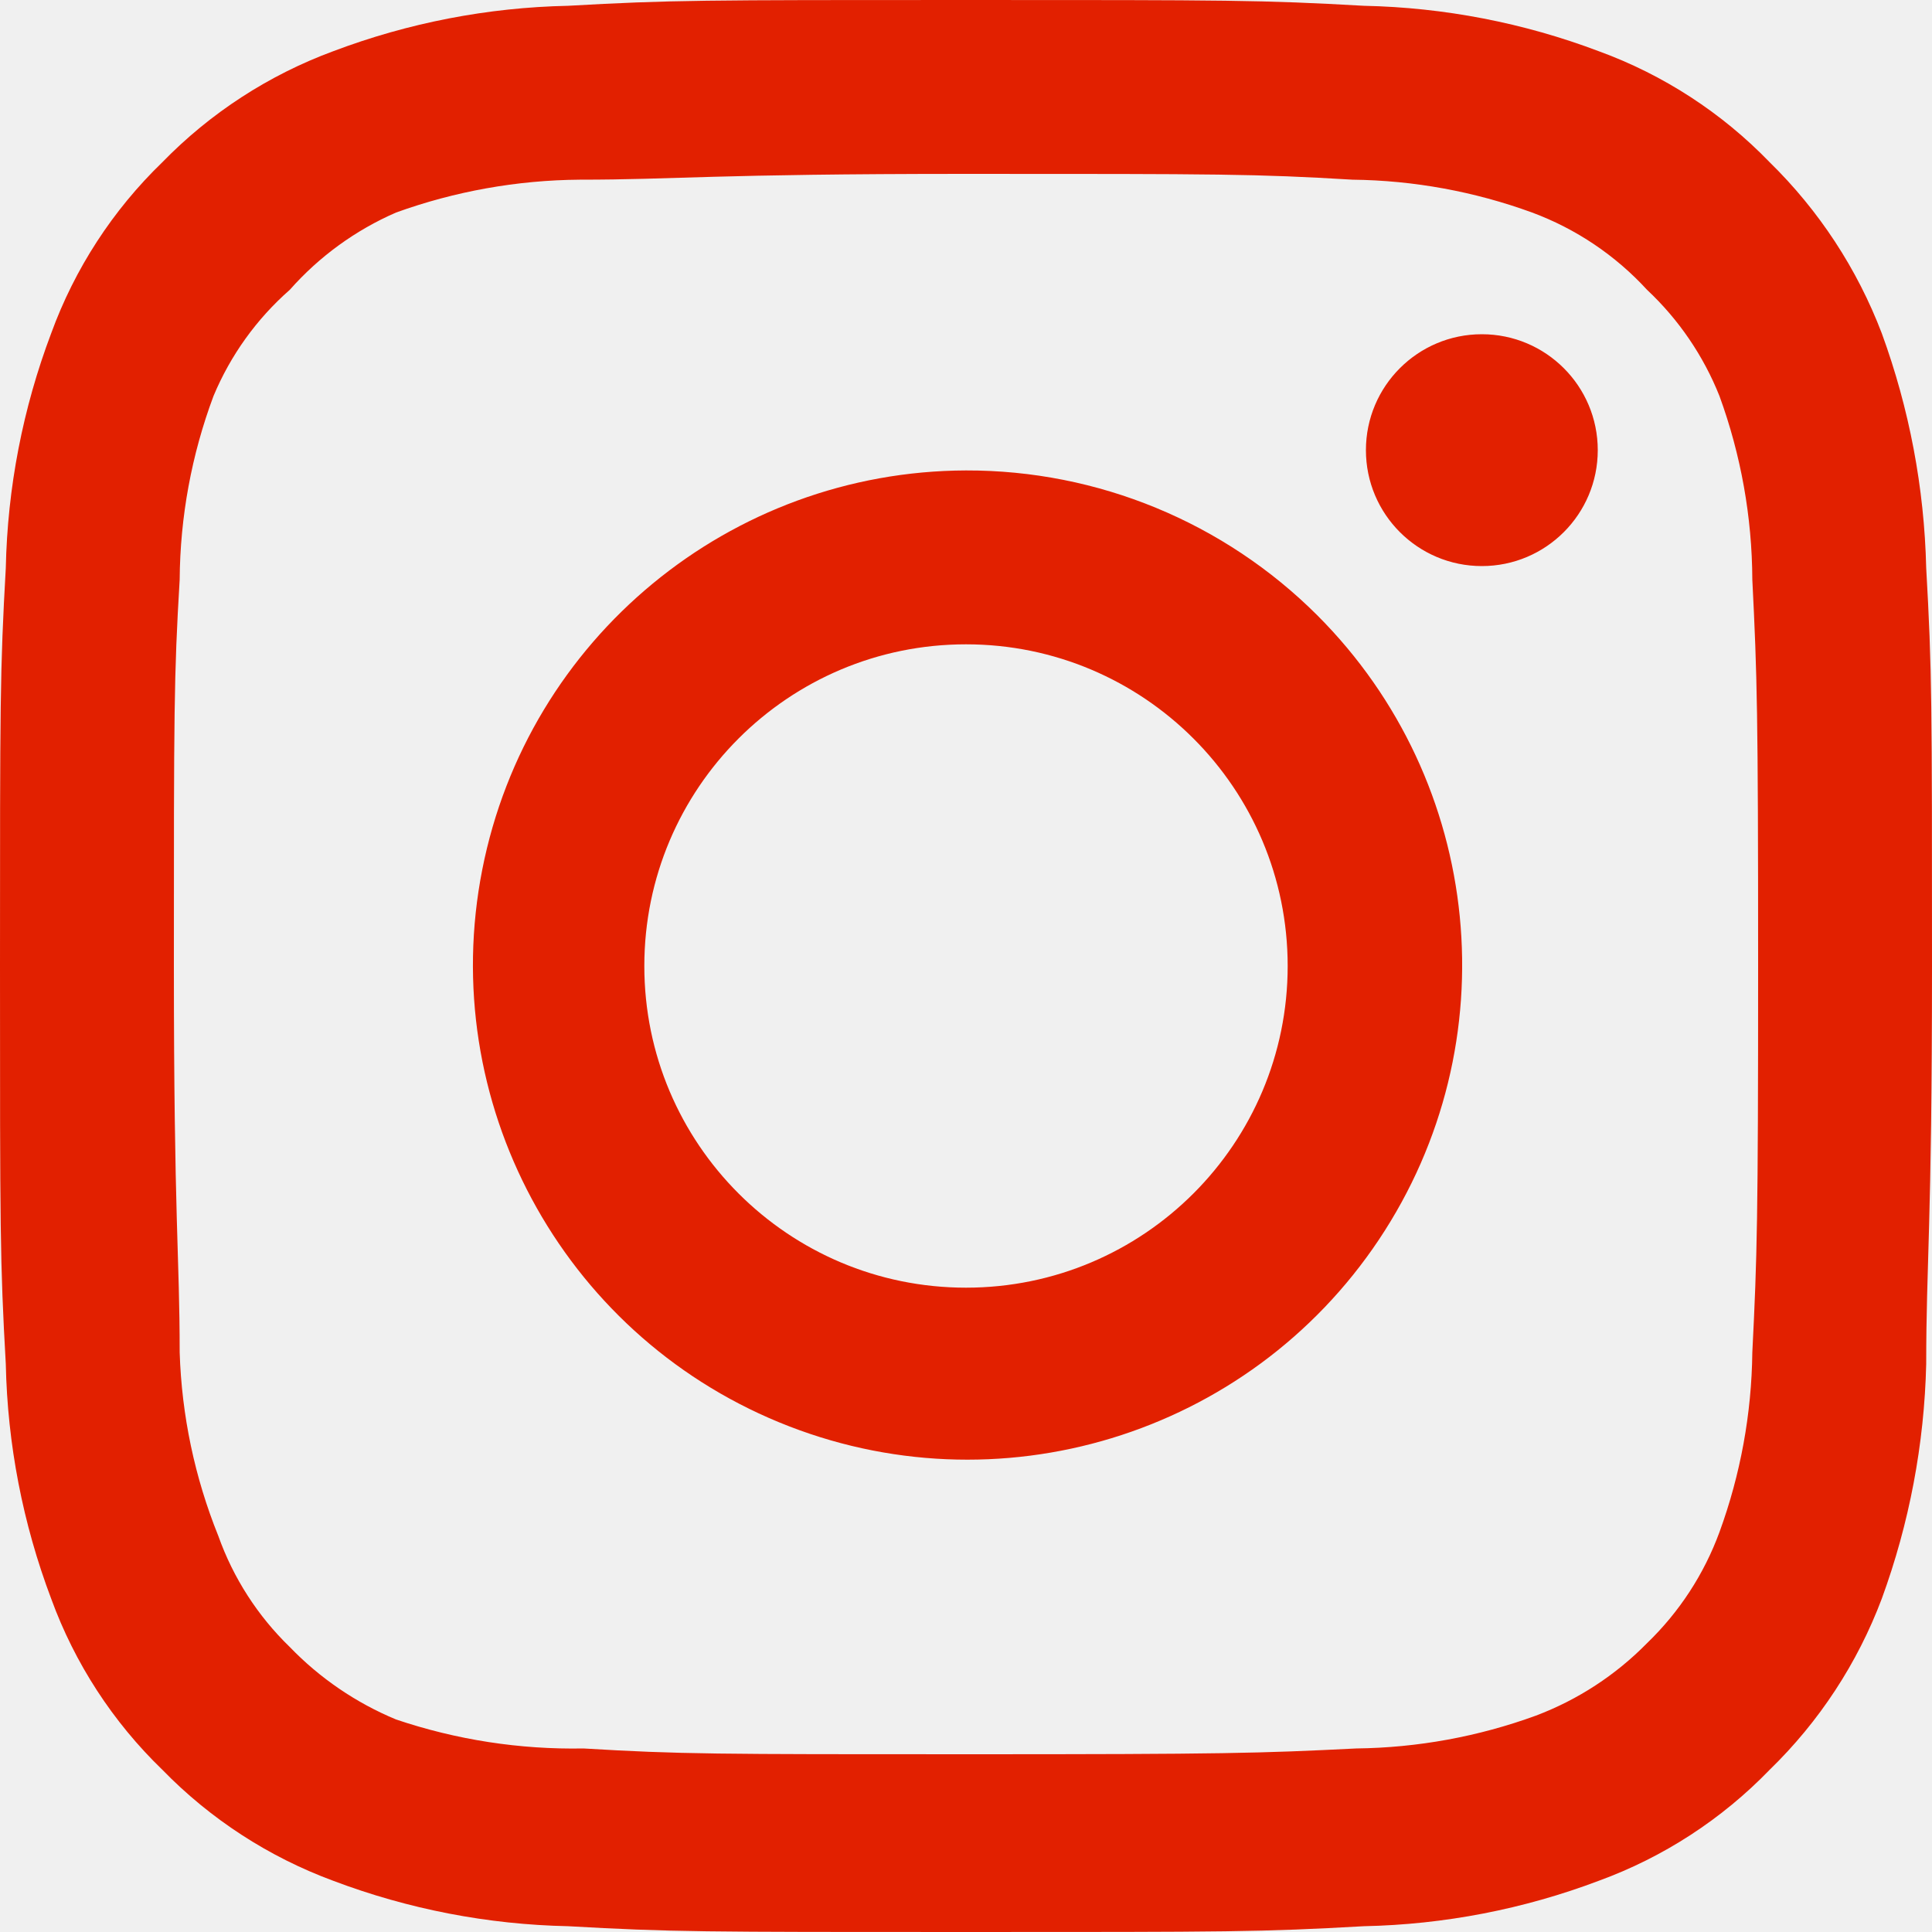
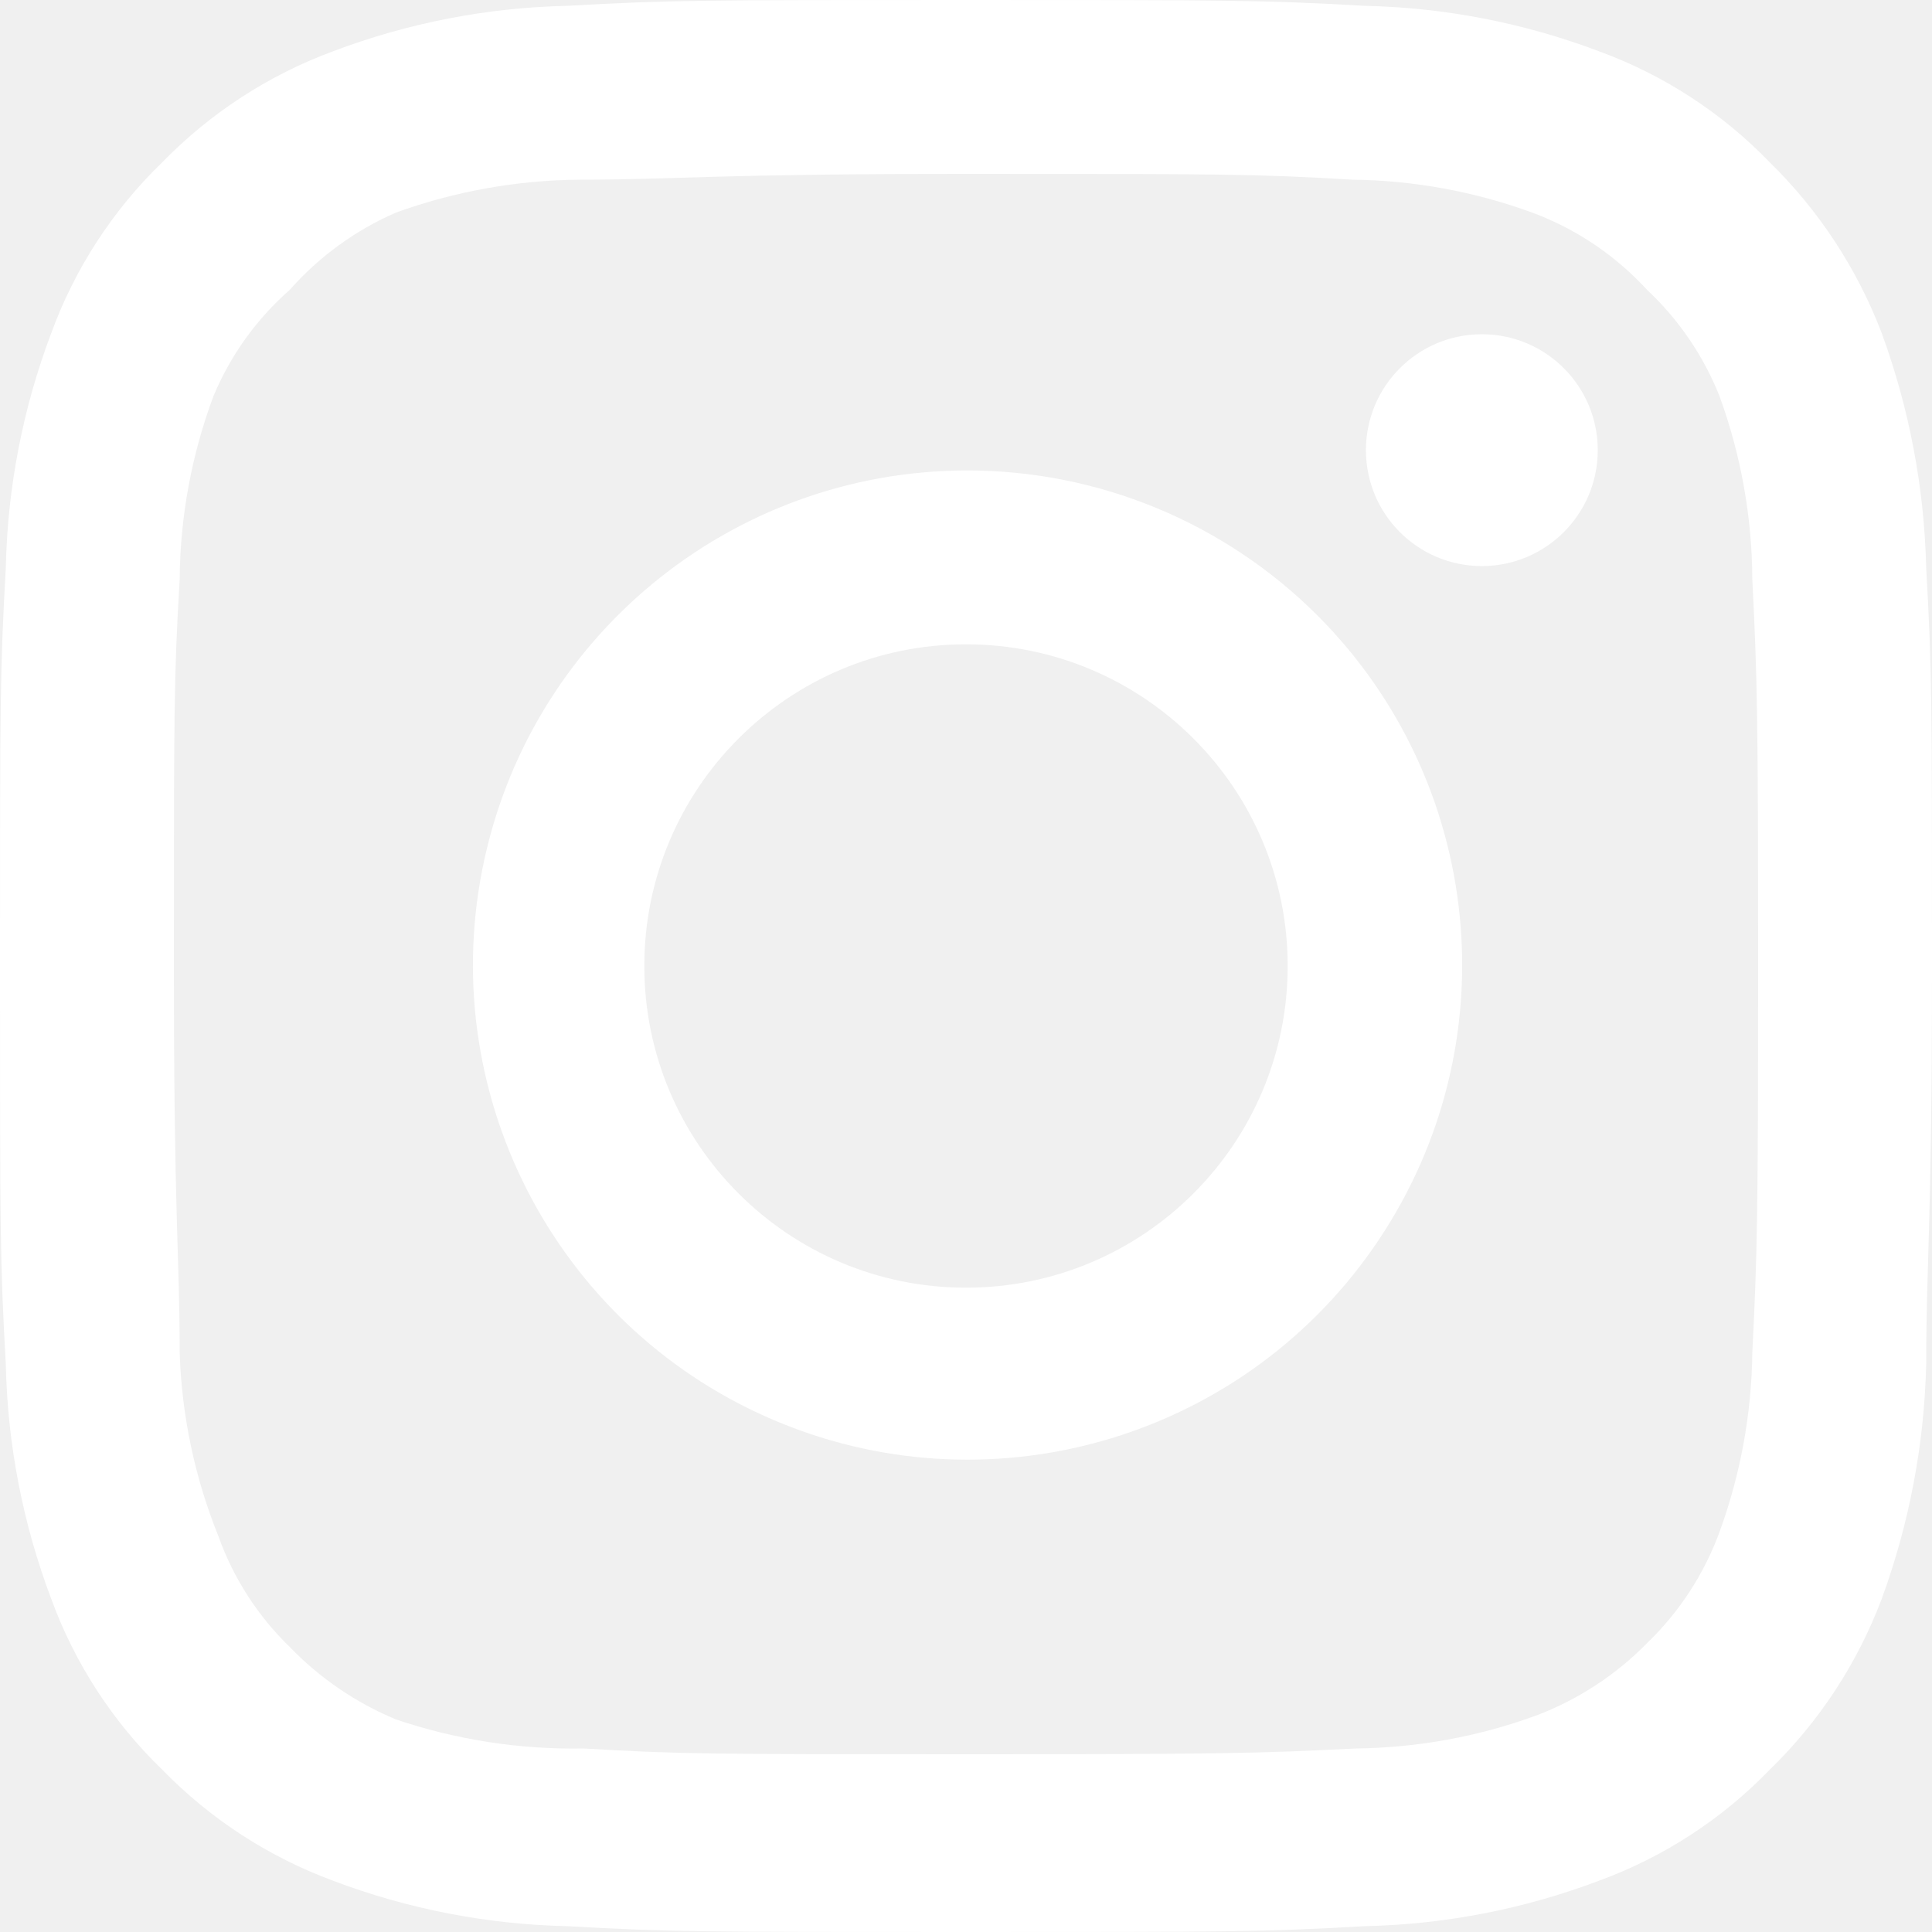
<svg xmlns="http://www.w3.org/2000/svg" width="20" height="20" viewBox="0 0 20 20">
-   <path id="instagram" d="M17.34,5.46h0a1.2,1.2,0,1,0,1.2,1.2A1.2,1.2,0,0,0,17.34,5.46Zm4.6,2.42a7.59,7.59,0,0,0-.46-2.43,4.94,4.94,0,0,0-1.16-1.77,4.7,4.7,0,0,0-1.77-1.15,7.3,7.3,0,0,0-2.43-.47C15.06,2,14.72,2,12,2s-3.06,0-4.12.06a7.3,7.3,0,0,0-2.43.47A4.78,4.78,0,0,0,3.68,3.68,4.7,4.7,0,0,0,2.53,5.45a7.3,7.3,0,0,0-.47,2.43C2,8.94,2,9.28,2,12s0,3.06.06,4.12a7.3,7.3,0,0,0,.47,2.43,4.7,4.7,0,0,0,1.15,1.77,4.78,4.78,0,0,0,1.77,1.15,7.3,7.3,0,0,0,2.43.47C8.94,22,9.28,22,12,22s3.06,0,4.12-.06a7.3,7.3,0,0,0,2.43-.47,4.7,4.7,0,0,0,1.77-1.15,4.85,4.85,0,0,0,1.16-1.77,7.59,7.59,0,0,0,.46-2.43c0-1.06.06-1.4.06-4.12S22,8.94,21.94,7.88ZM20.14,16a5.61,5.61,0,0,1-.34,1.86,3.06,3.06,0,0,1-.75,1.15,3.19,3.19,0,0,1-1.15.75,5.61,5.61,0,0,1-1.86.34c-1,.05-1.37.06-4,.06s-3,0-4-.06a5.73,5.73,0,0,1-1.94-.3A3.27,3.27,0,0,1,5,19.05a3,3,0,0,1-.74-1.15,5.54,5.54,0,0,1-.4-1.9c0-1-.06-1.37-.06-4s0-3,.06-4a5.54,5.54,0,0,1,.35-1.9A3,3,0,0,1,5,5a3.14,3.14,0,0,1,1.1-.8A5.73,5.73,0,0,1,8,3.86c1,0,1.37-.06,4-.06s3,0,4,.06a5.61,5.61,0,0,1,1.86.34,3.06,3.06,0,0,1,1.19.8,3.06,3.06,0,0,1,.75,1.1A5.61,5.61,0,0,1,20.14,8c.05,1,.06,1.37.06,4S20.19,15,20.14,16ZM12,6.87a5.12,5.12,0,1,0,3.637,1.5A5.13,5.13,0,0,0,12,6.87Zm0,8.46A3.33,3.33,0,1,1,15.33,12,3.33,3.33,0,0,1,12,15.33Z" transform="translate(-2 -2)" fill="#e22000" />
+   <path id="instagram" d="M17.34,5.46h0a1.2,1.2,0,1,0,1.2,1.2A1.2,1.2,0,0,0,17.34,5.46Zm4.6,2.42a7.59,7.59,0,0,0-.46-2.43,4.94,4.94,0,0,0-1.16-1.77,4.7,4.7,0,0,0-1.77-1.15,7.3,7.3,0,0,0-2.43-.47C15.06,2,14.72,2,12,2s-3.06,0-4.12.06a7.3,7.3,0,0,0-2.43.47A4.78,4.78,0,0,0,3.68,3.68,4.7,4.7,0,0,0,2.53,5.45a7.3,7.3,0,0,0-.47,2.43C2,8.94,2,9.28,2,12s0,3.06.06,4.12a7.3,7.3,0,0,0,.47,2.43,4.7,4.7,0,0,0,1.15,1.77,4.78,4.78,0,0,0,1.77,1.15,7.3,7.3,0,0,0,2.43.47C8.94,22,9.28,22,12,22s3.06,0,4.12-.06a7.3,7.3,0,0,0,2.43-.47,4.7,4.7,0,0,0,1.77-1.15,4.85,4.85,0,0,0,1.16-1.77,7.59,7.59,0,0,0,.46-2.43c0-1.06.06-1.4.06-4.12S22,8.94,21.94,7.88ZM20.14,16a5.61,5.61,0,0,1-.34,1.86,3.06,3.06,0,0,1-.75,1.15,3.19,3.19,0,0,1-1.15.75,5.61,5.61,0,0,1-1.86.34c-1,.05-1.37.06-4,.06s-3,0-4-.06a5.73,5.73,0,0,1-1.94-.3A3.27,3.27,0,0,1,5,19.05a3,3,0,0,1-.74-1.15,5.54,5.54,0,0,1-.4-1.9c0-1-.06-1.37-.06-4s0-3,.06-4a5.54,5.54,0,0,1,.35-1.9A3,3,0,0,1,5,5a3.14,3.14,0,0,1,1.1-.8A5.73,5.73,0,0,1,8,3.86c1,0,1.37-.06,4-.06s3,0,4,.06a5.61,5.61,0,0,1,1.86.34,3.06,3.06,0,0,1,1.19.8,3.06,3.06,0,0,1,.75,1.1A5.61,5.61,0,0,1,20.14,8c.05,1,.06,1.37.06,4S20.19,15,20.14,16ZM12,6.87a5.12,5.12,0,1,0,3.637,1.5A5.13,5.13,0,0,0,12,6.87Zm0,8.46A3.33,3.33,0,1,1,15.33,12,3.33,3.33,0,0,1,12,15.33Z" transform="translate(-2 -2)" fill="#fff" />
</svg>
